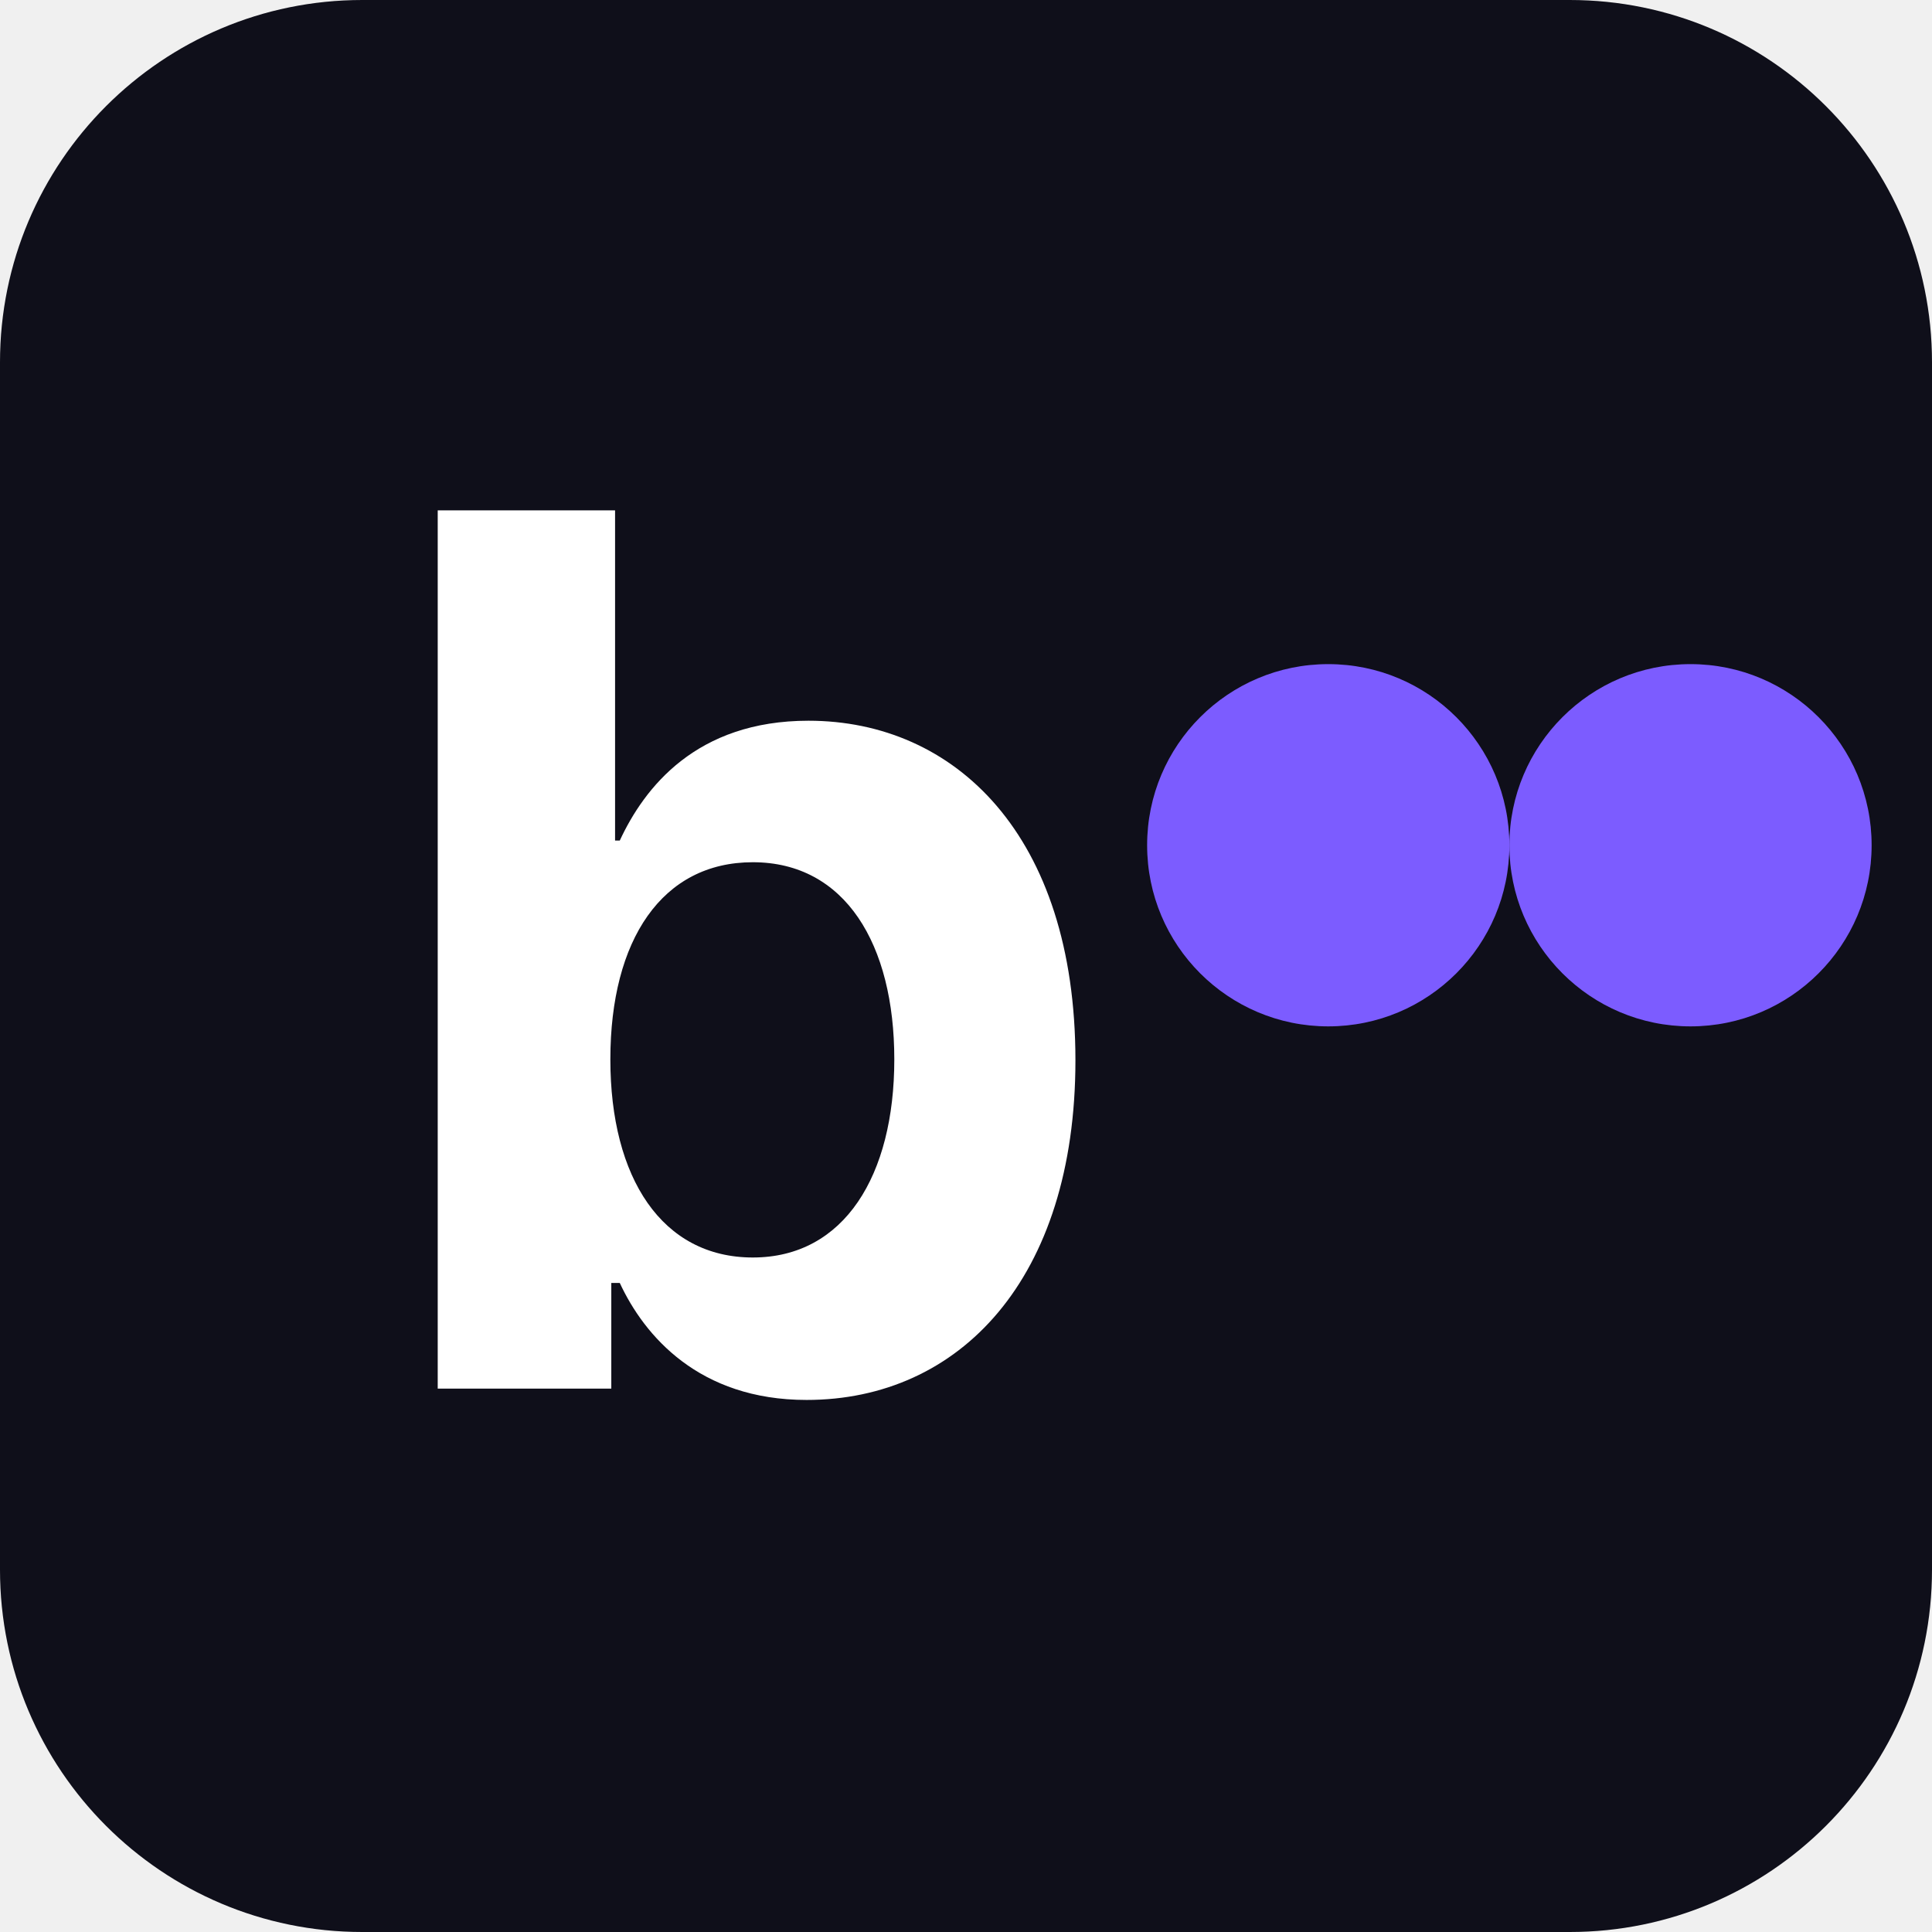
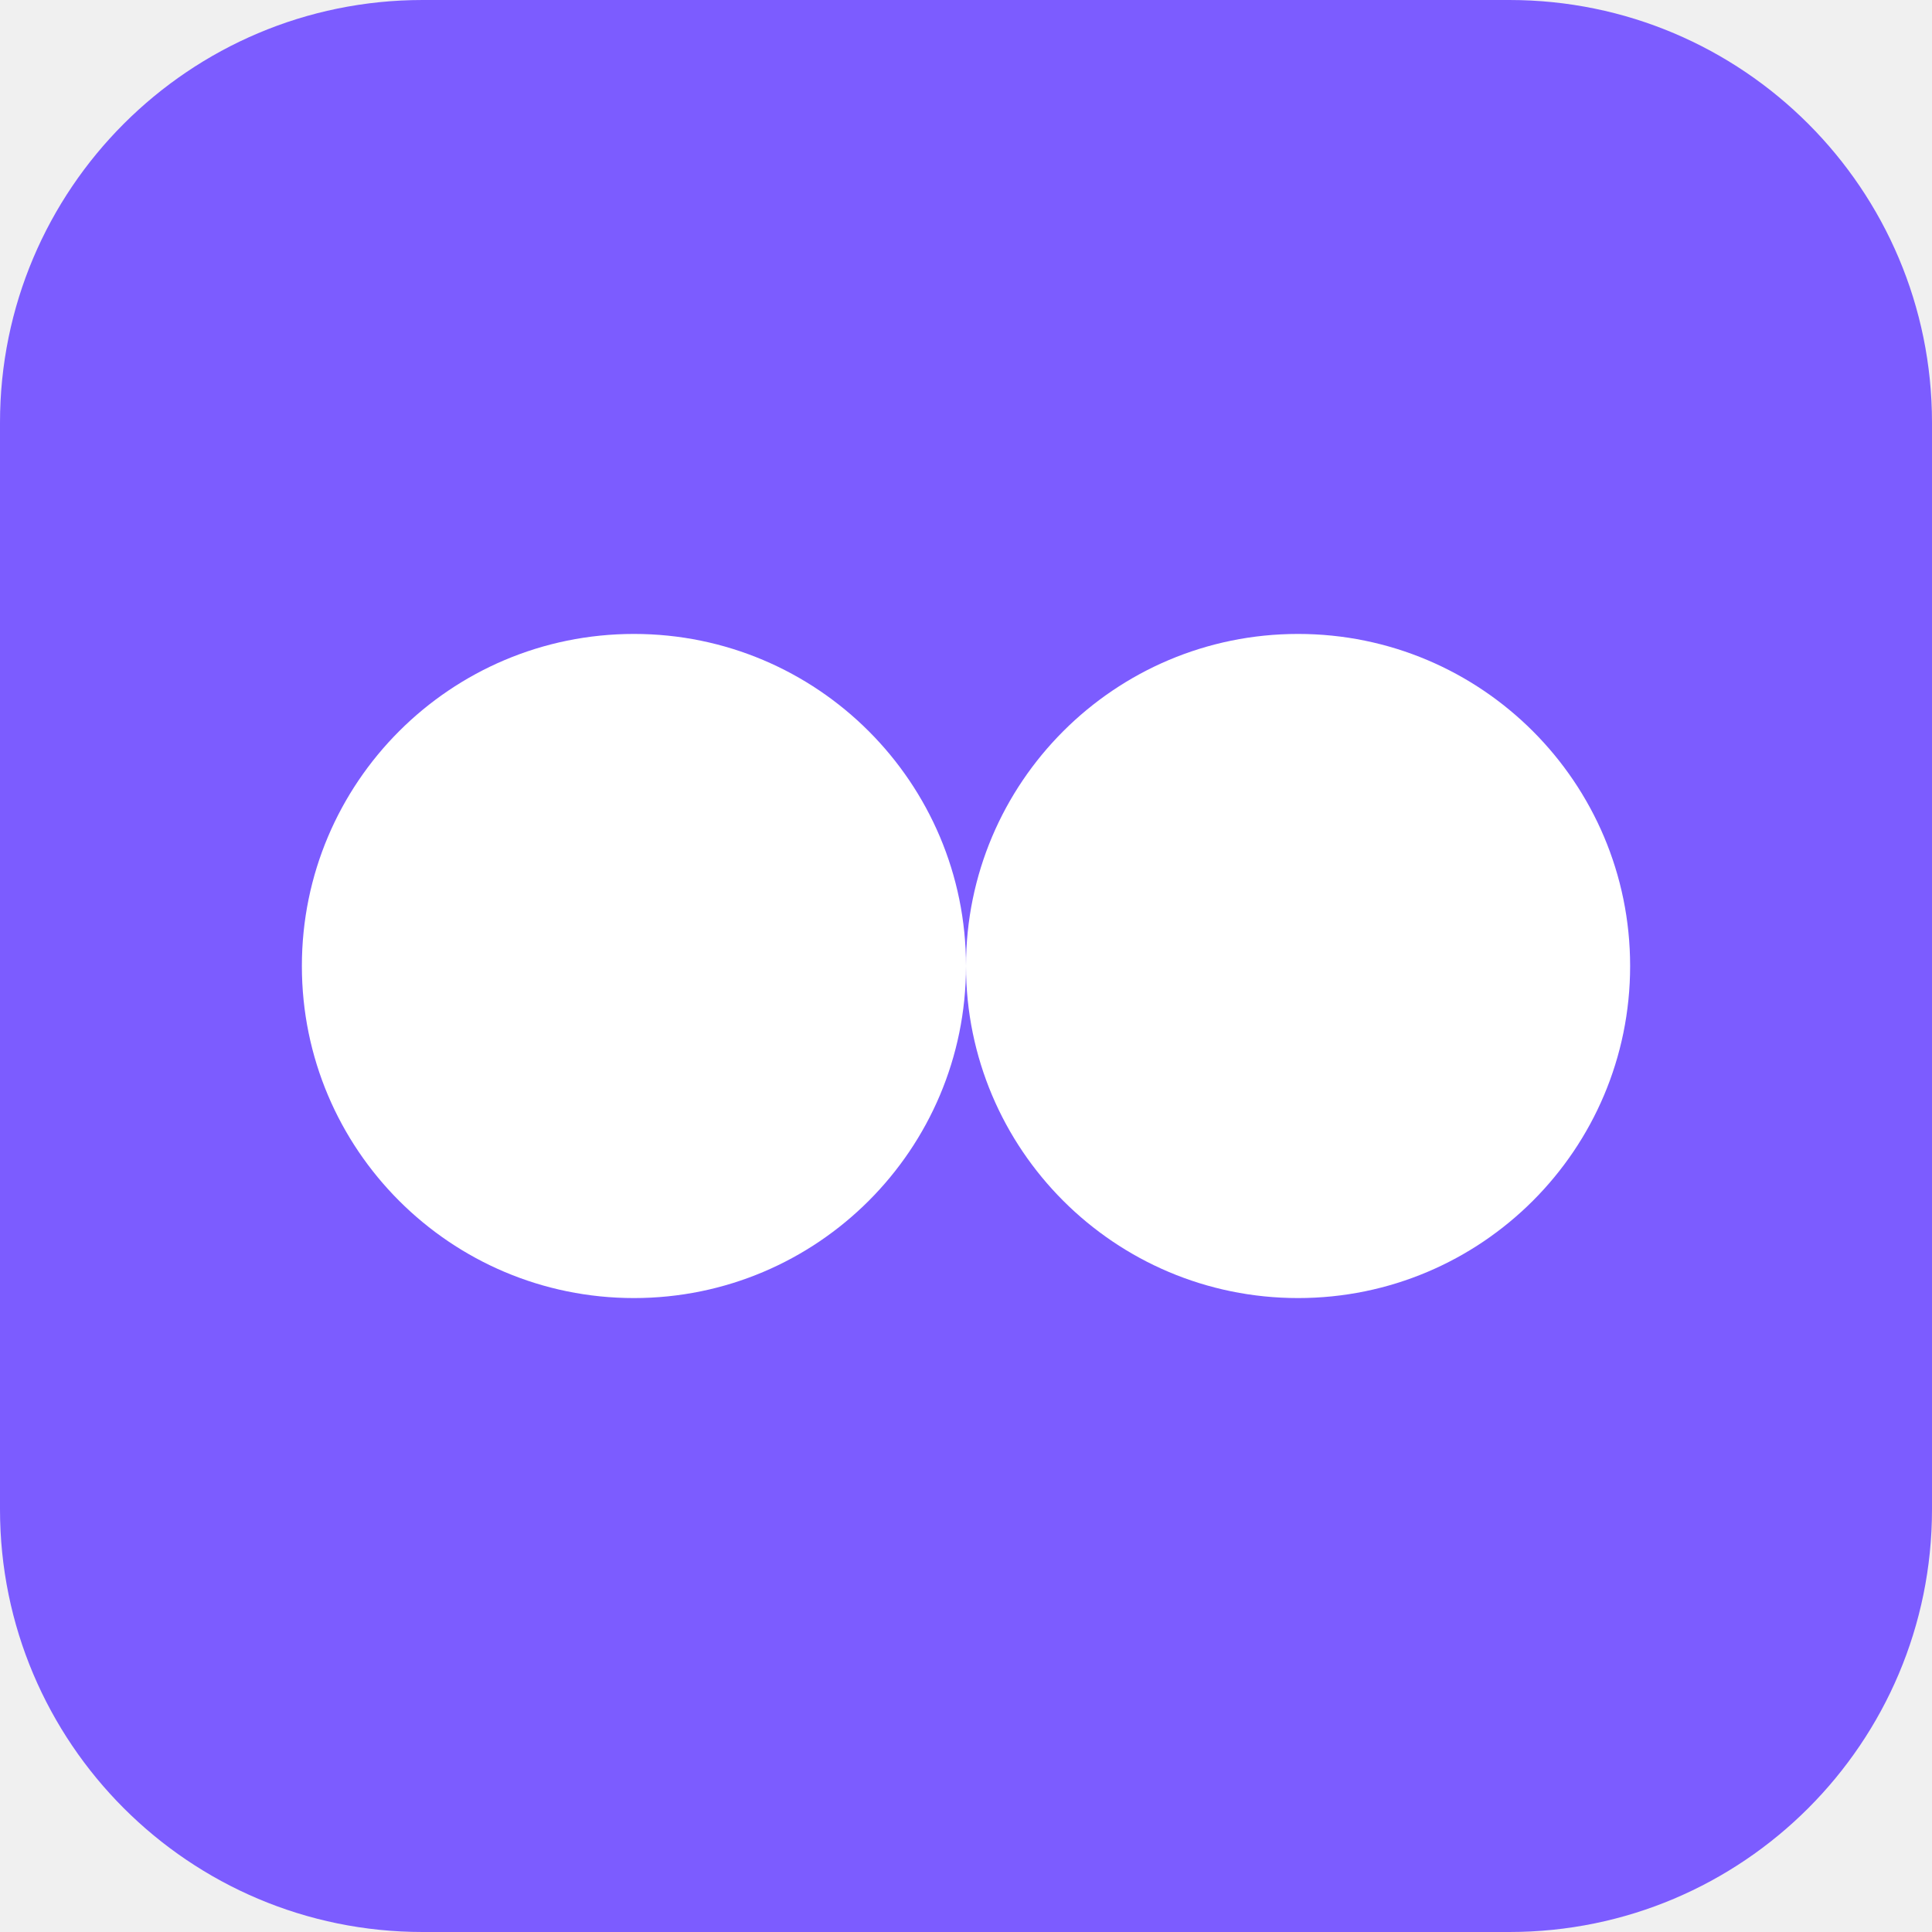
<svg xmlns="http://www.w3.org/2000/svg" viewBox="0 0 32 32" width="32" height="32">
-   <rect width="32" height="32" rx="6" fill="#0F0F1A" />
-   <text x="6" y="23" font-family="system-ui, -apple-system, sans-serif" font-size="20" font-weight="700" fill="#ffffff">b</text>
-   <circle cx="22" cy="14" r="3" fill="#7C5CFF" />
-   <circle cx="28" cy="14" r="3" fill="#7C5CFF" />
+   <rect width="32" height="32" rx="7" fill="#7C5CFF" />
+   <circle cx="10.5" cy="16" r="5.5" fill="#ffffff" />
+   <circle cx="21.5" cy="16" r="5.5" fill="#ffffff" />
</svg>
